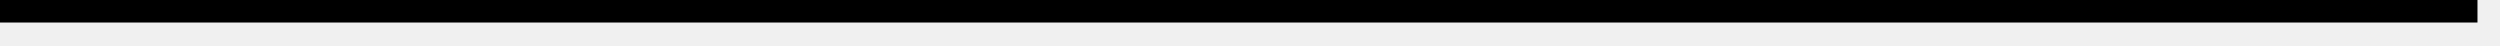
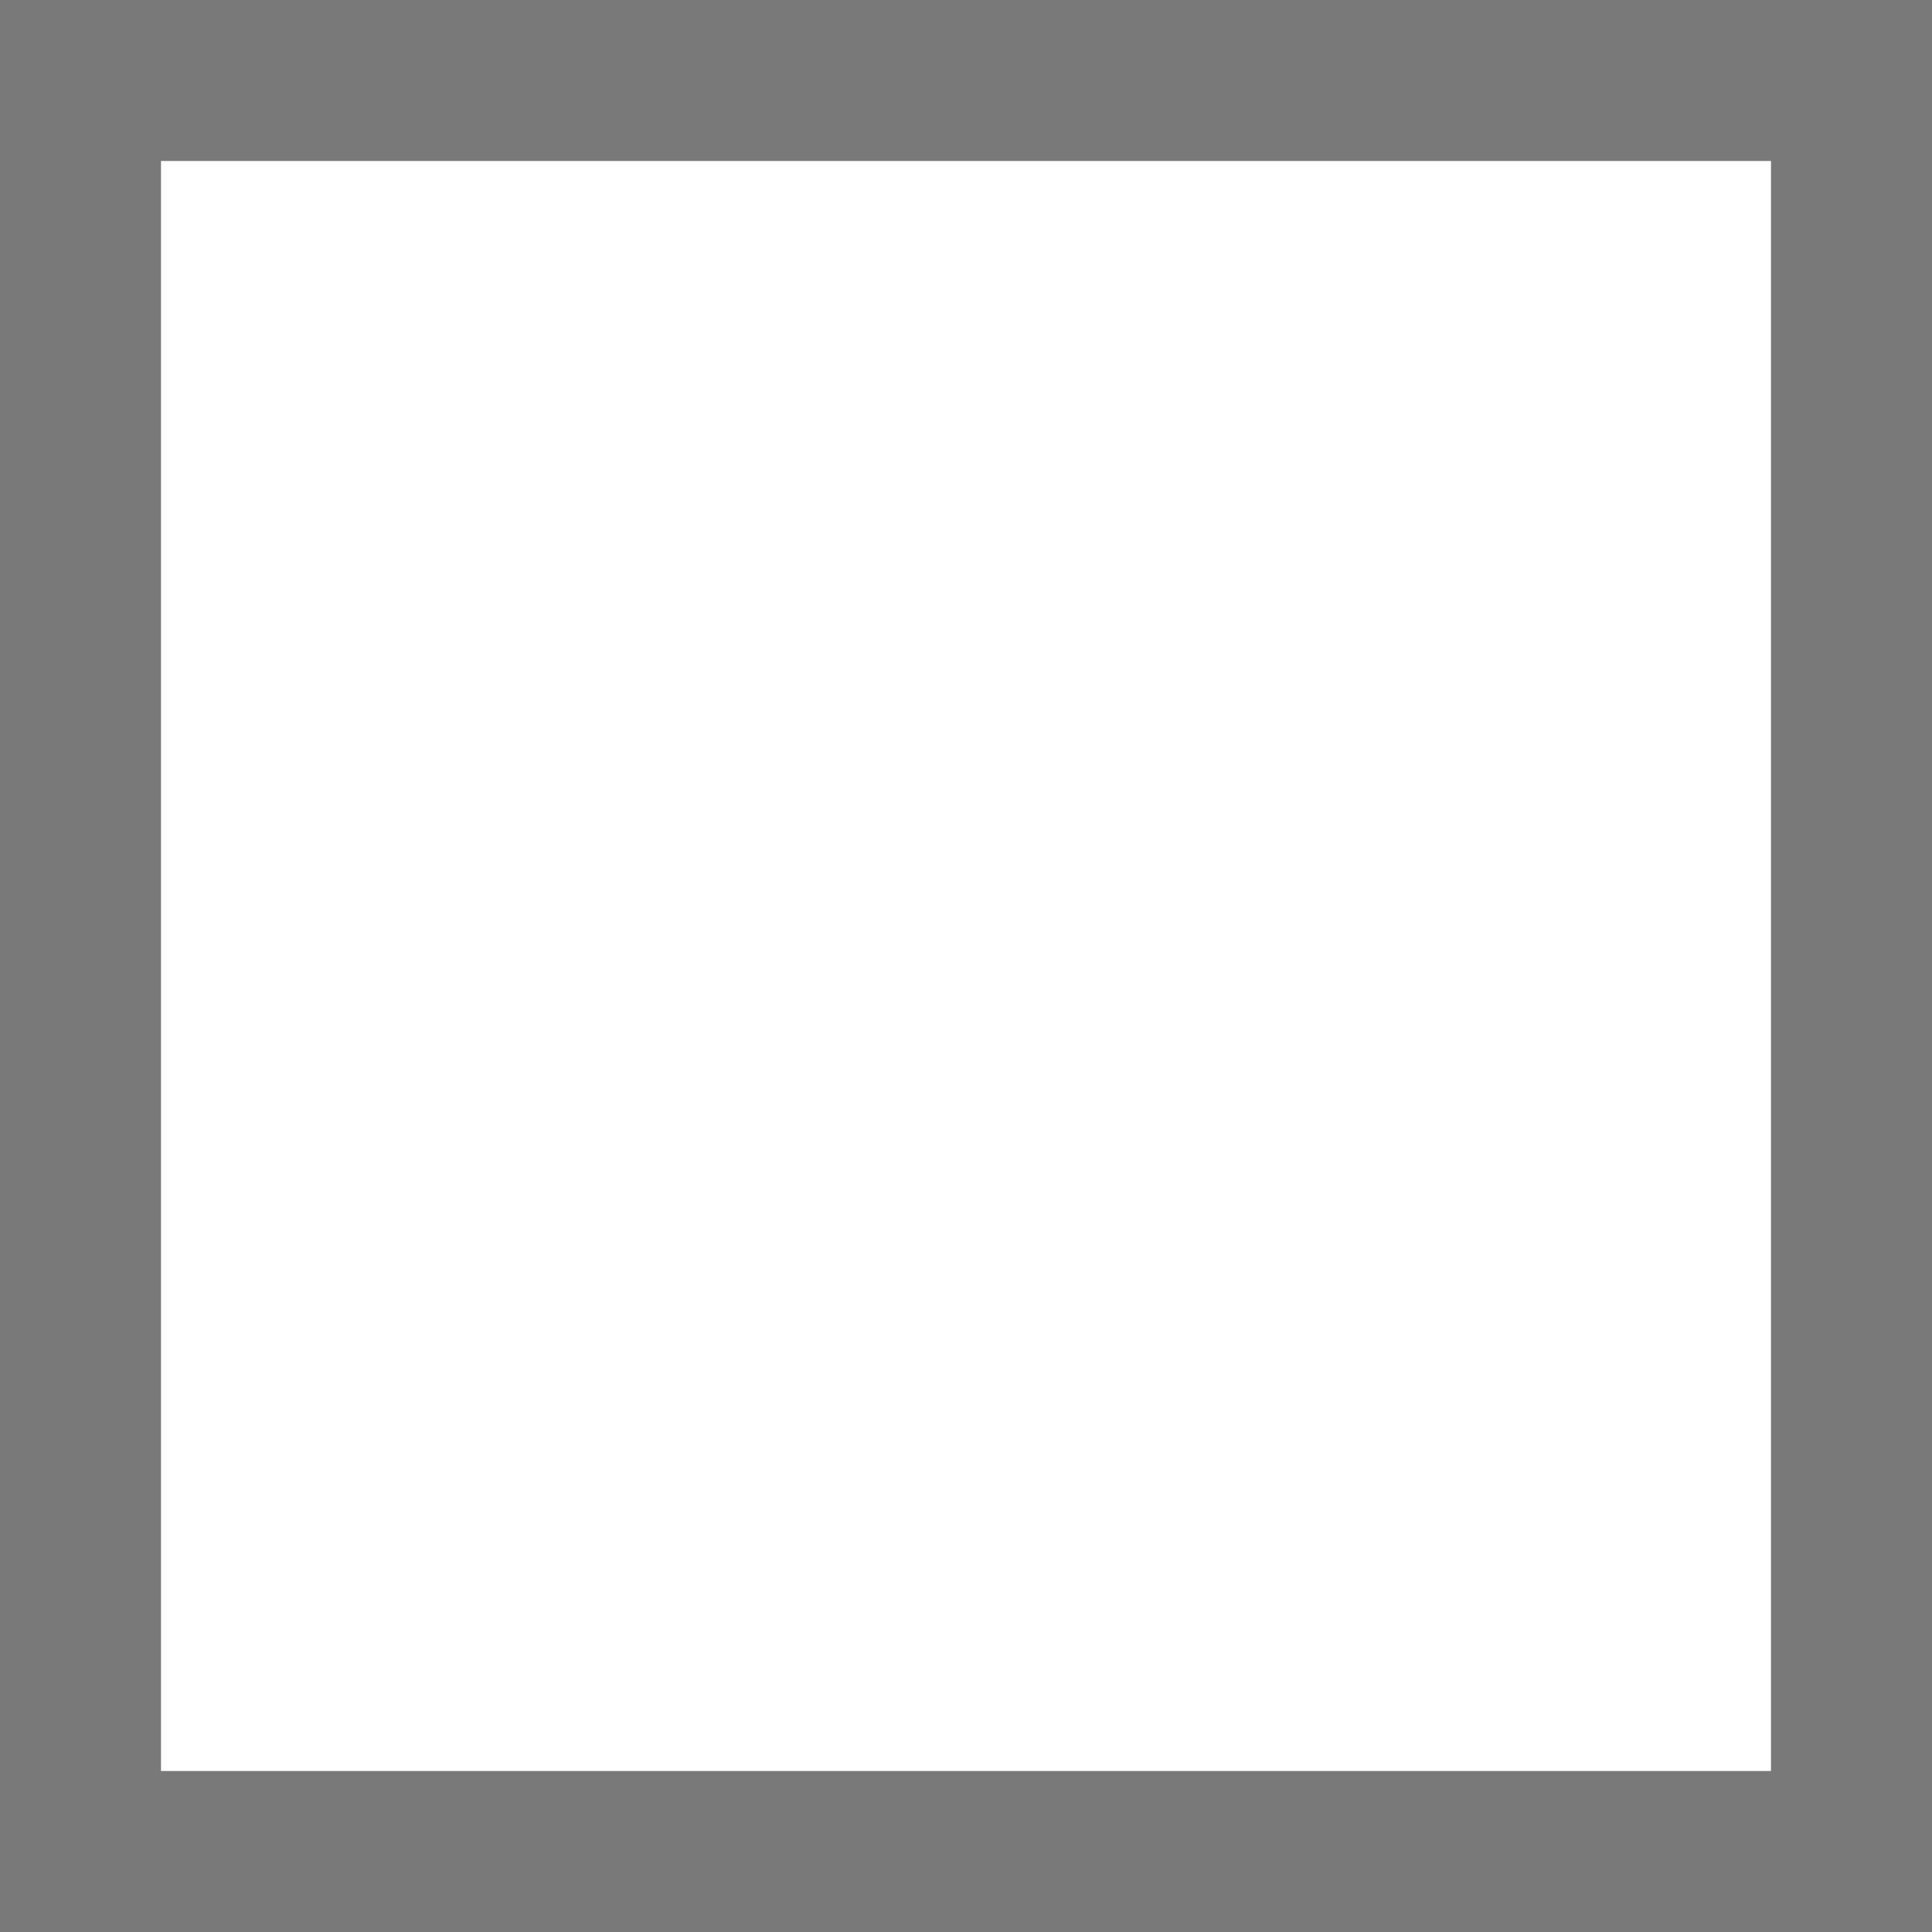
- <svg xmlns="http://www.w3.org/2000/svg" version="1.1" width="111px" height="2px">
-   <g transform="matrix(1 0 0 1 -1378 -113 )">
-     <path d="M 1378 113.5  L 1488 113.5  " stroke-width="1" stroke="#000000" fill="none" />
-   </g>
+ <svg xmlns="http://www.w3.org/2000/svg" version="1.1" width="12px" height="12px" viewBox="44 260  12 12">
+   <path d="M 44.5 260.5  L 55.5 260.5  L 55.5 271.5  L 44.5 271.5  L 44.5 260.5  Z " fill-rule="nonzero" fill="#ffffff" stroke="none" />
+   <path d="M 44.5 260.5  L 55.5 260.5  L 55.5 271.5  L 44.5 271.5  L 44.5 260.5  Z " stroke-width="1" stroke="#797979" fill="none" />
</svg>
